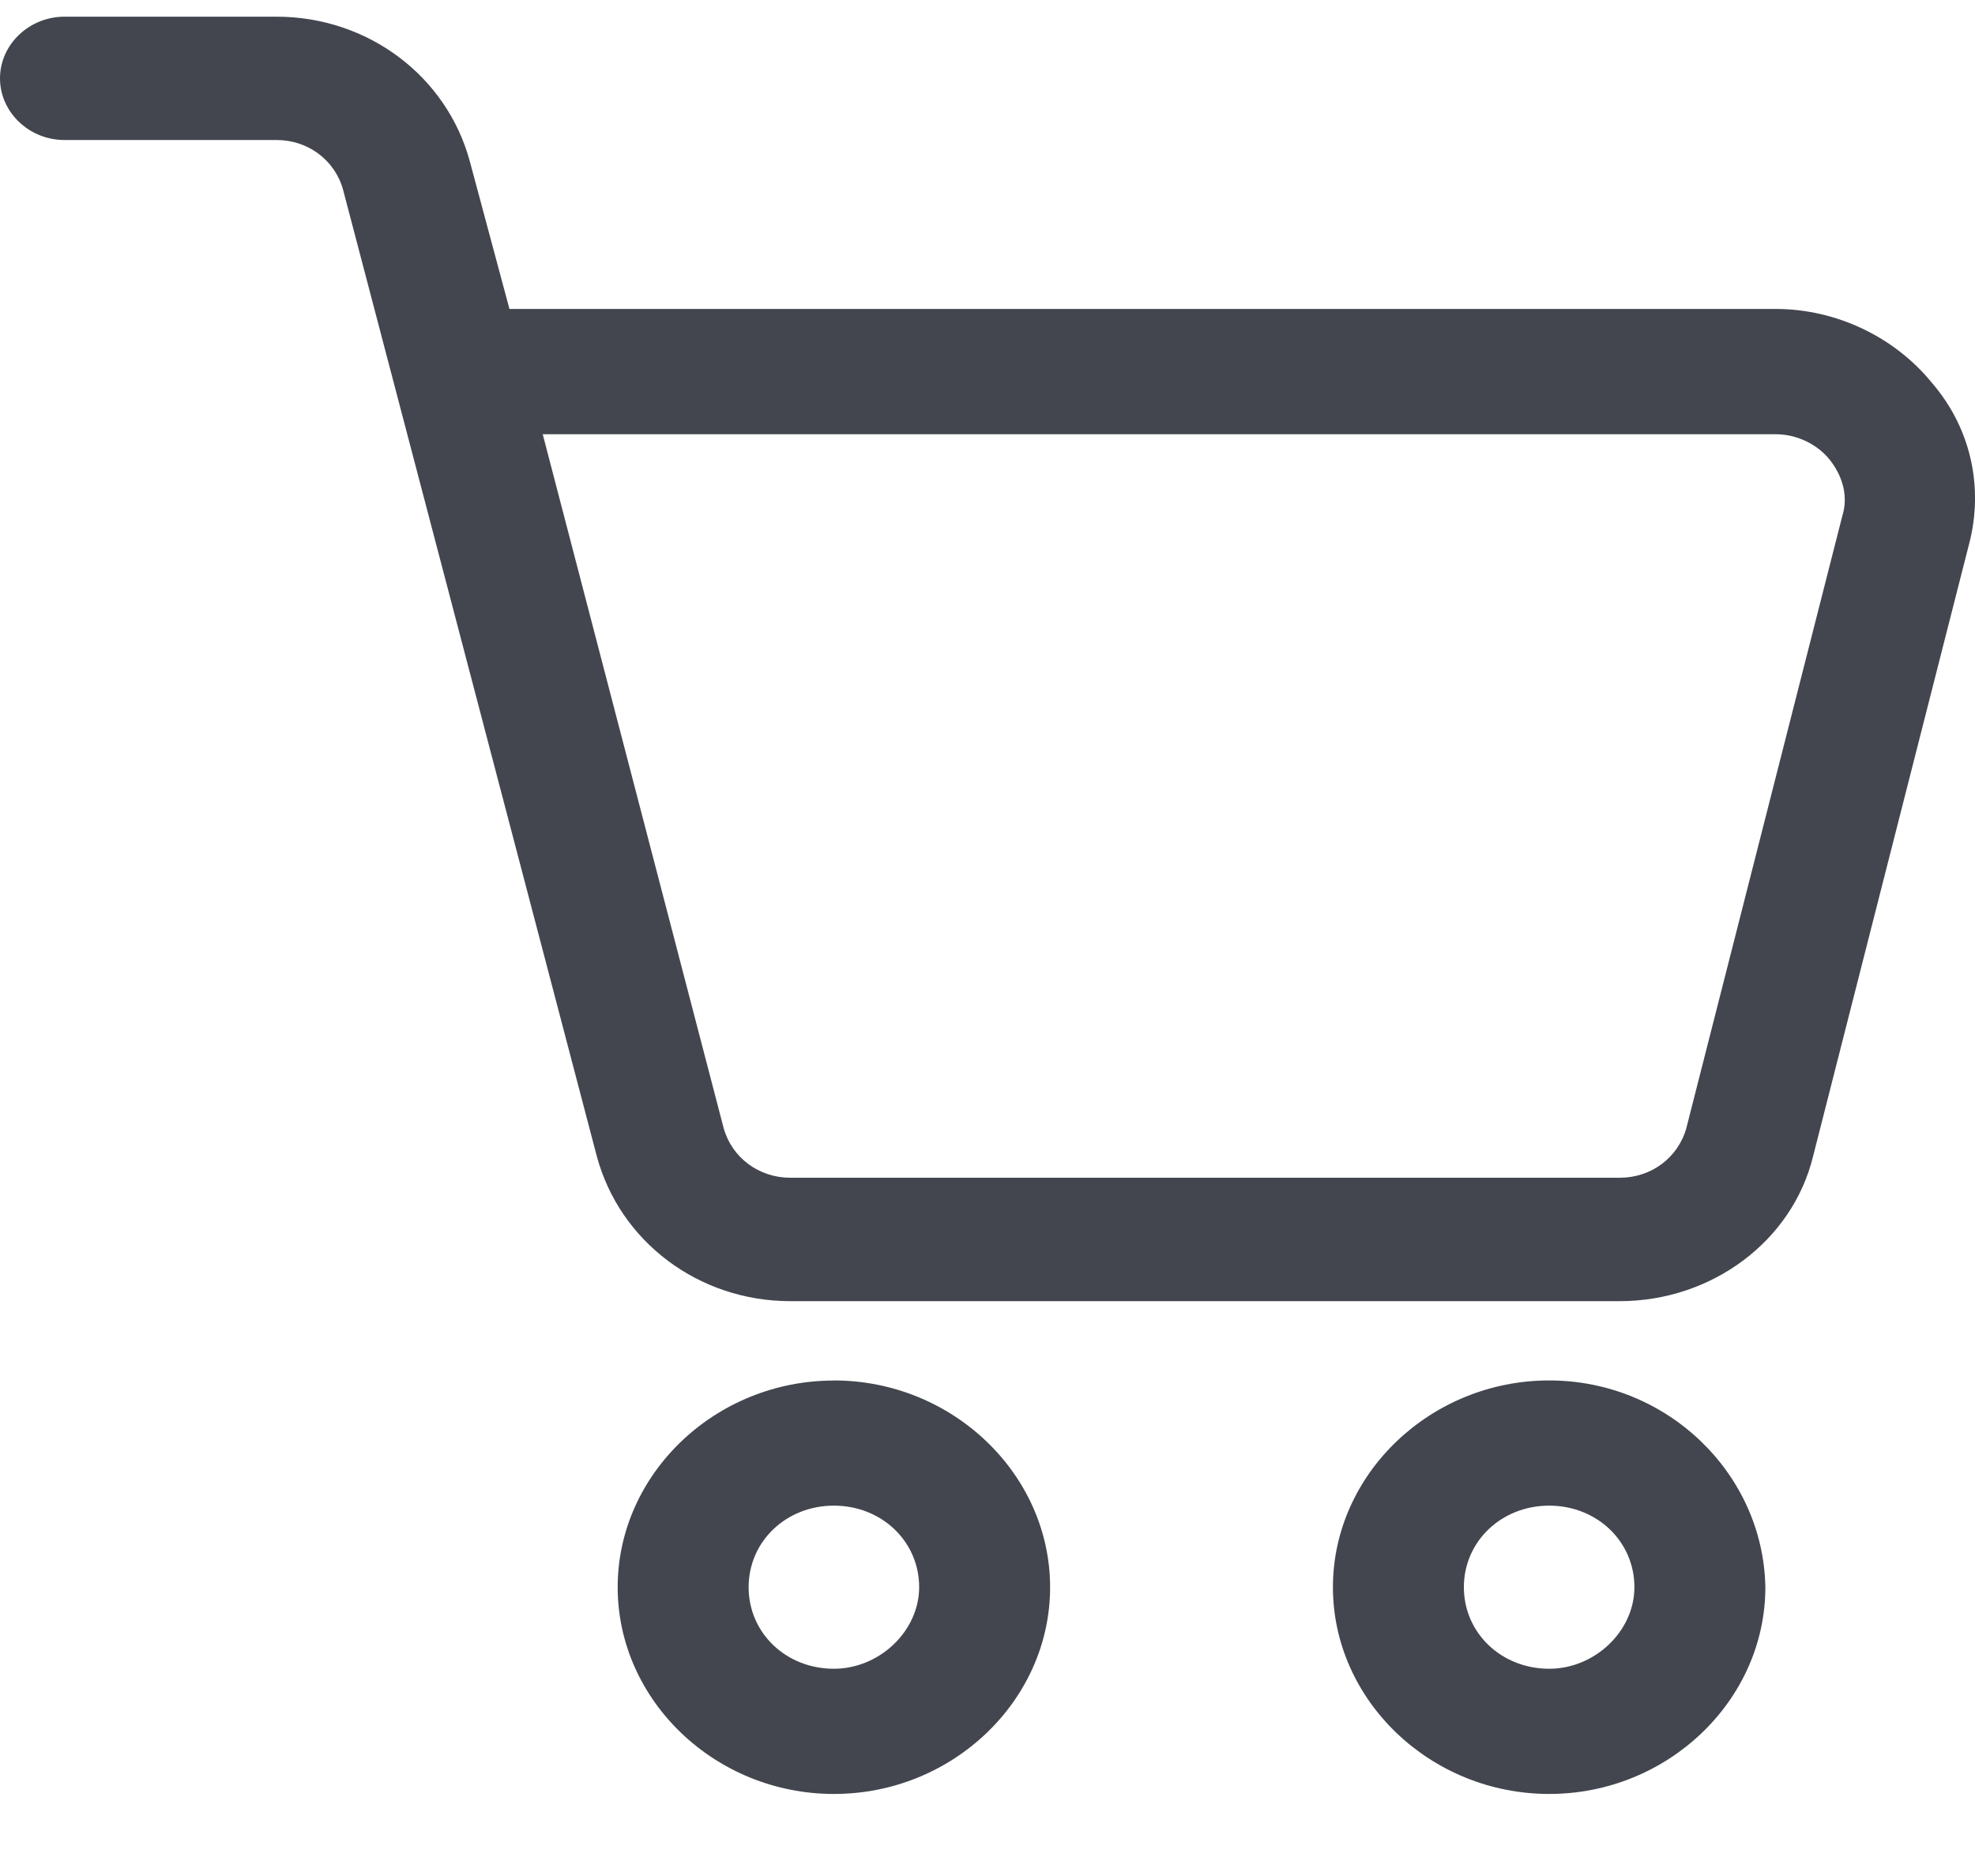
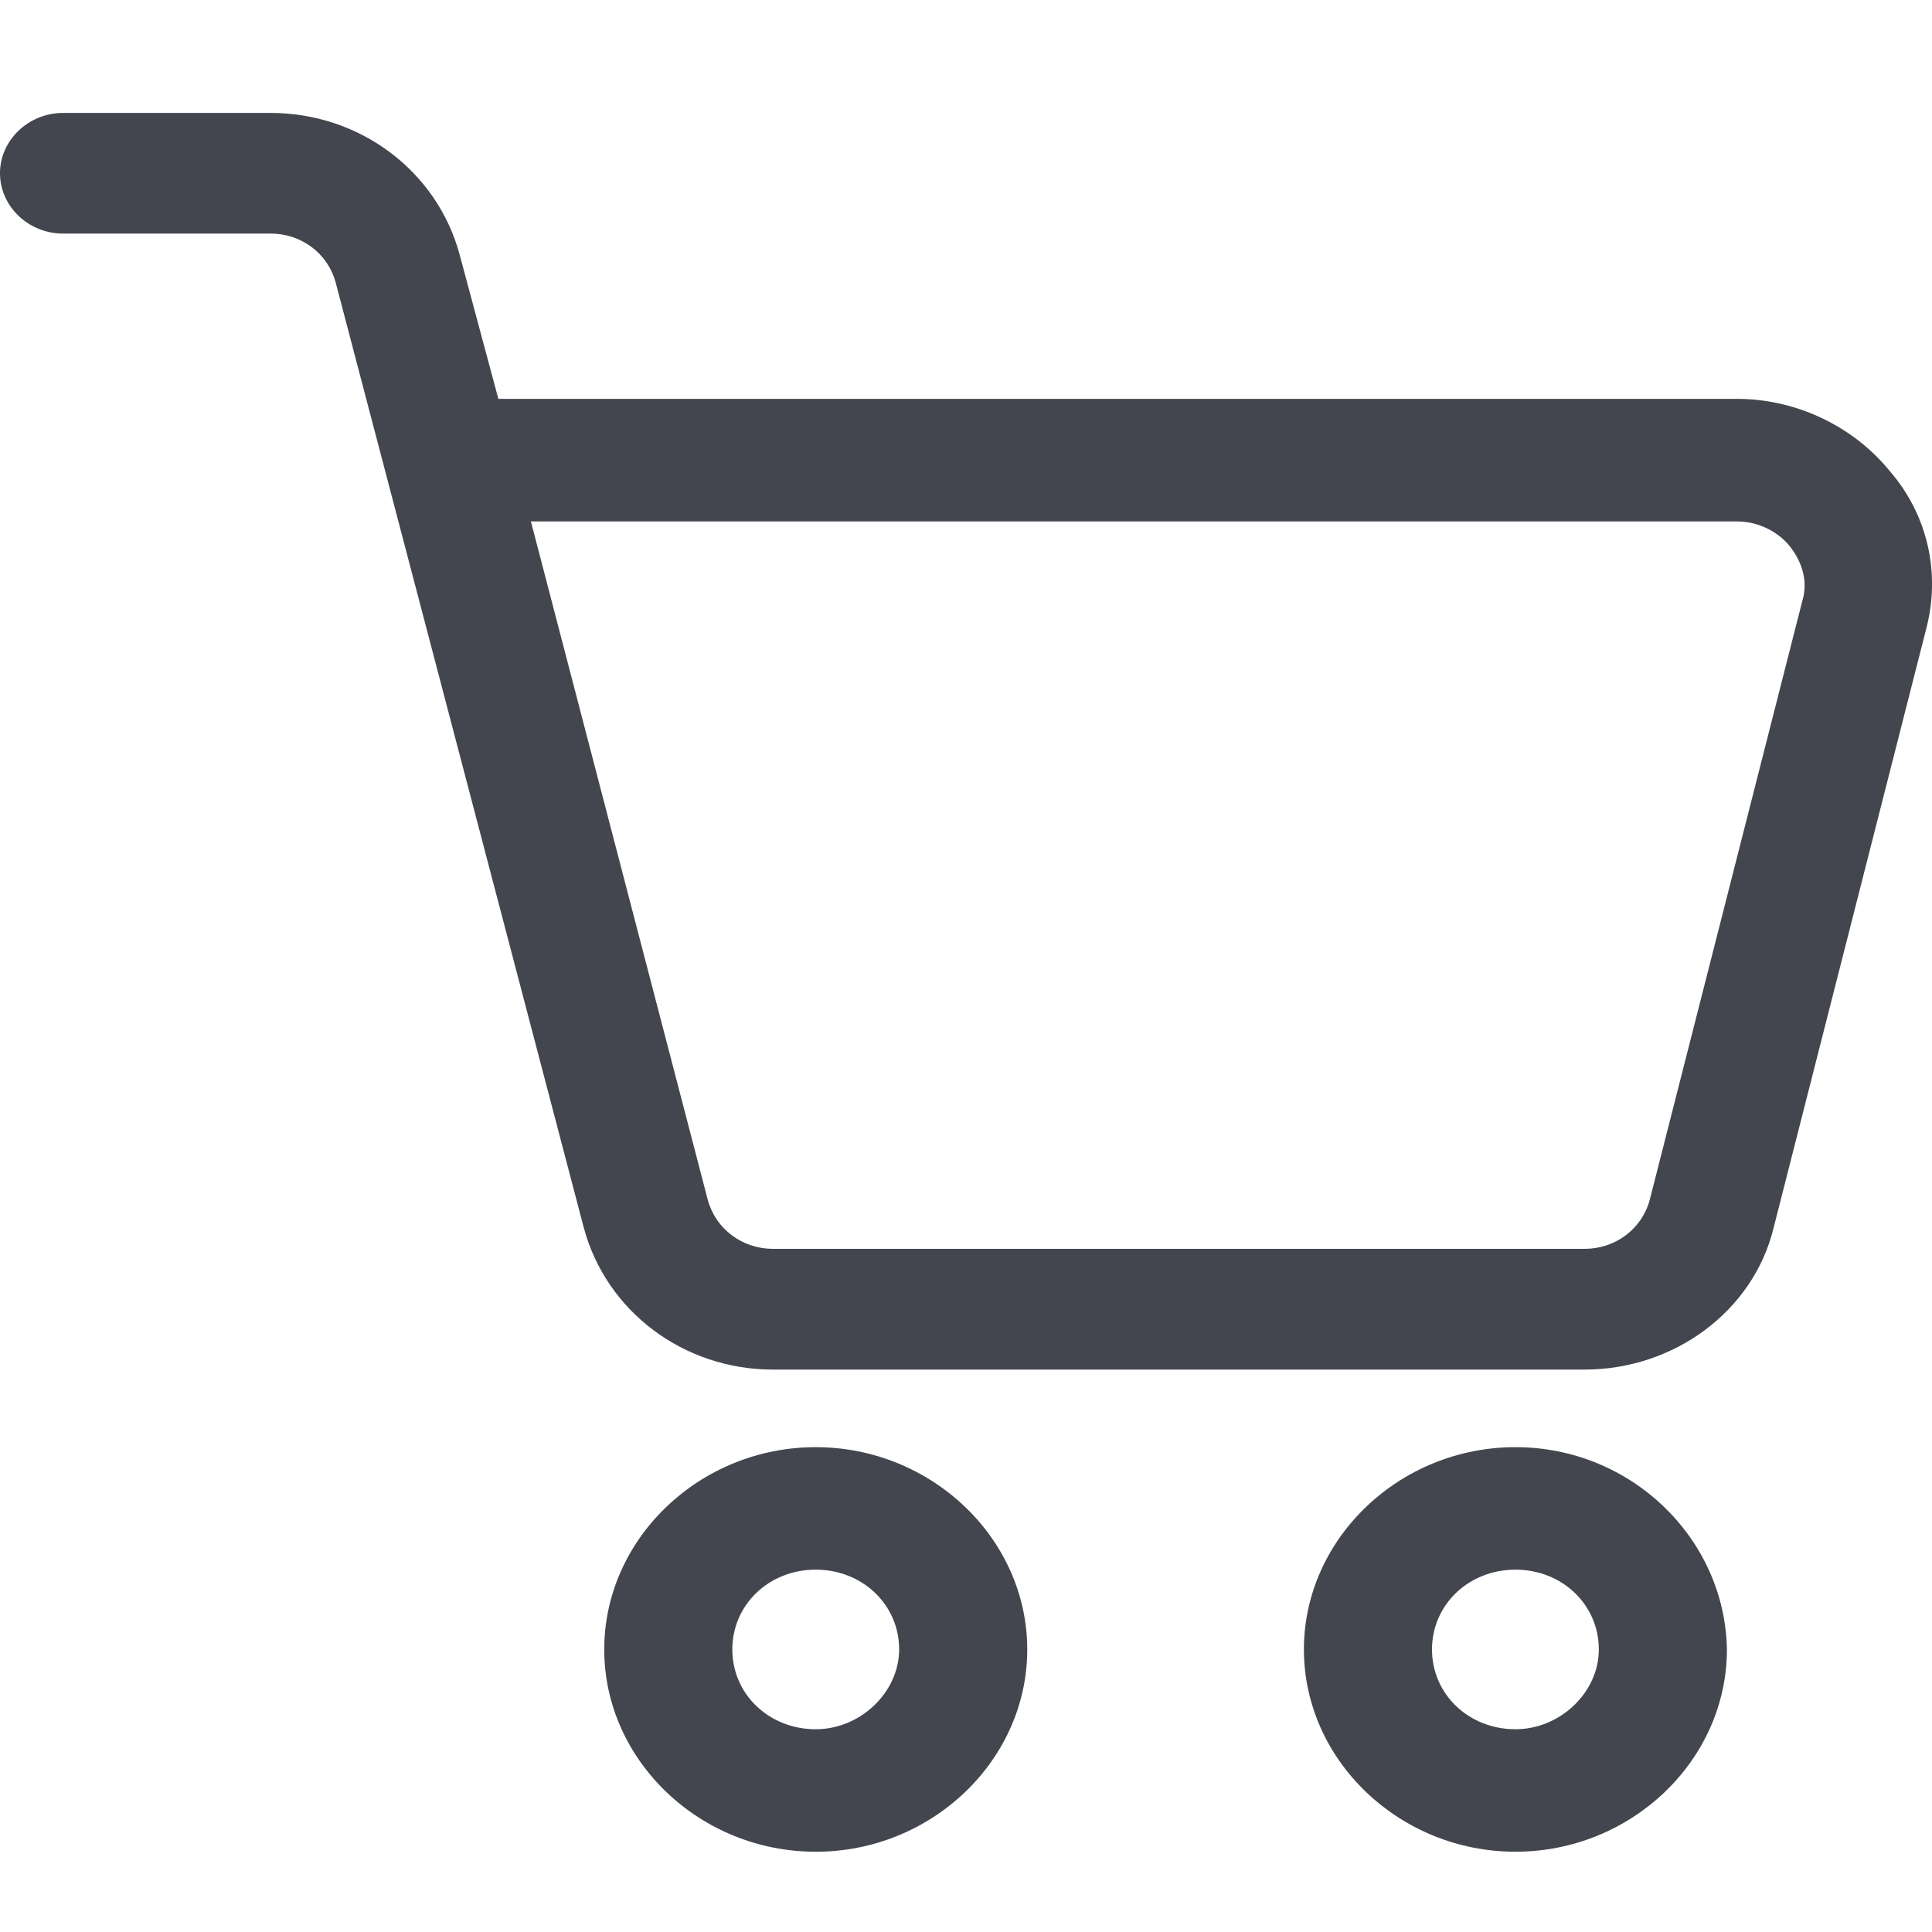
- <svg xmlns="http://www.w3.org/2000/svg" width="20" height="19" viewBox="0 0 20 19" fill="none">
-   <path d="M19.561 3.874C19.182 3.41 18.592 3.129 17.982 3.129H5.159L4.759 1.639C4.527 0.773 3.728 0.169 2.801 0.169H0.653C0.295 0.169 0 0.451 0 0.793C0 1.136 0.294 1.418 0.653 1.418H2.801C3.117 1.418 3.39 1.619 3.474 1.921L6.043 11.708C6.275 12.574 7.075 13.178 8.002 13.178H16.403C17.329 13.178 18.151 12.574 18.361 11.708L19.941 5.506C20.088 4.941 19.962 4.337 19.561 3.874L19.561 3.874ZM18.657 5.223L17.077 11.425C16.993 11.726 16.72 11.928 16.404 11.928H8.002C7.686 11.928 7.412 11.726 7.328 11.425L5.496 4.398H17.983C18.194 4.398 18.404 4.498 18.531 4.659C18.657 4.82 18.719 5.021 18.657 5.223L18.657 5.223Z" fill="#43464E" />
-   <path d="M8.444 13.982C7.244 13.982 6.255 14.928 6.255 16.075C6.255 17.223 7.244 18.169 8.444 18.169C9.644 18.17 10.634 17.224 10.634 16.076C10.634 14.928 9.644 13.981 8.444 13.981V13.982ZM8.444 16.901C7.96 16.901 7.581 16.539 7.581 16.075C7.581 15.612 7.96 15.249 8.444 15.249C8.929 15.249 9.308 15.612 9.308 16.075C9.307 16.519 8.907 16.901 8.444 16.901Z" fill="#43464E" />
-   <path d="M15.688 13.981C14.488 13.981 13.498 14.928 13.498 16.075C13.498 17.223 14.488 18.169 15.688 18.169C16.887 18.169 17.877 17.223 17.877 16.075C17.857 14.928 16.887 13.981 15.688 13.981ZM15.688 16.901C15.203 16.901 14.824 16.538 14.824 16.075C14.824 15.612 15.203 15.249 15.688 15.249C16.172 15.249 16.551 15.612 16.551 16.075C16.551 16.519 16.151 16.901 15.688 16.901Z" fill="#43464E" />
+ <svg xmlns="http://www.w3.org/2000/svg" width="20" height="20" viewBox="0 0 20 20" fill="none">
+   <path d="M19.561 4.874C19.182 4.41 18.592 4.129 17.982 4.129H5.159L4.759 2.639C4.527 1.773 3.728 1.169 2.801 1.169H0.653C0.295 1.169 0 1.451 0 1.793C0 2.136 0.294 2.418 0.653 2.418H2.801C3.117 2.418 3.39 2.619 3.474 2.921L6.043 12.708C6.275 13.574 7.075 14.178 8.002 14.178H16.403C17.329 14.178 18.151 13.574 18.361 12.708L19.941 6.506C20.088 5.941 19.962 5.337 19.561 4.874L19.561 4.874ZM18.657 6.223L17.077 12.425C16.993 12.726 16.72 12.928 16.404 12.928H8.002C7.686 12.928 7.412 12.726 7.328 12.425L5.496 5.398H17.983C18.194 5.398 18.404 5.498 18.531 5.659C18.657 5.82 18.719 6.021 18.657 6.223L18.657 6.223Z" fill="#43464E" />
+   <path d="M8.444 14.981C7.244 14.981 6.255 15.928 6.255 17.075C6.255 18.223 7.244 19.169 8.444 19.169C9.644 19.17 10.634 18.223 10.634 17.076C10.634 15.928 9.644 14.981 8.444 14.981V14.981ZM8.444 17.901C7.96 17.901 7.581 17.538 7.581 17.075C7.581 16.612 7.96 16.249 8.444 16.249C8.929 16.249 9.308 16.612 9.308 17.075C9.307 17.519 8.907 17.901 8.444 17.901Z" fill="#43464E" />
+   <path d="M15.688 14.981C14.488 14.981 13.498 15.928 13.498 17.075C13.498 18.223 14.488 19.169 15.688 19.169C16.887 19.169 17.877 18.223 17.877 17.075C17.857 15.928 16.887 14.981 15.688 14.981ZM15.688 17.901C15.203 17.901 14.824 17.538 14.824 17.075C14.824 16.612 15.203 16.249 15.688 16.249C16.172 16.249 16.551 16.612 16.551 17.075C16.551 17.519 16.151 17.901 15.688 17.901Z" fill="#43464E" />
</svg>
